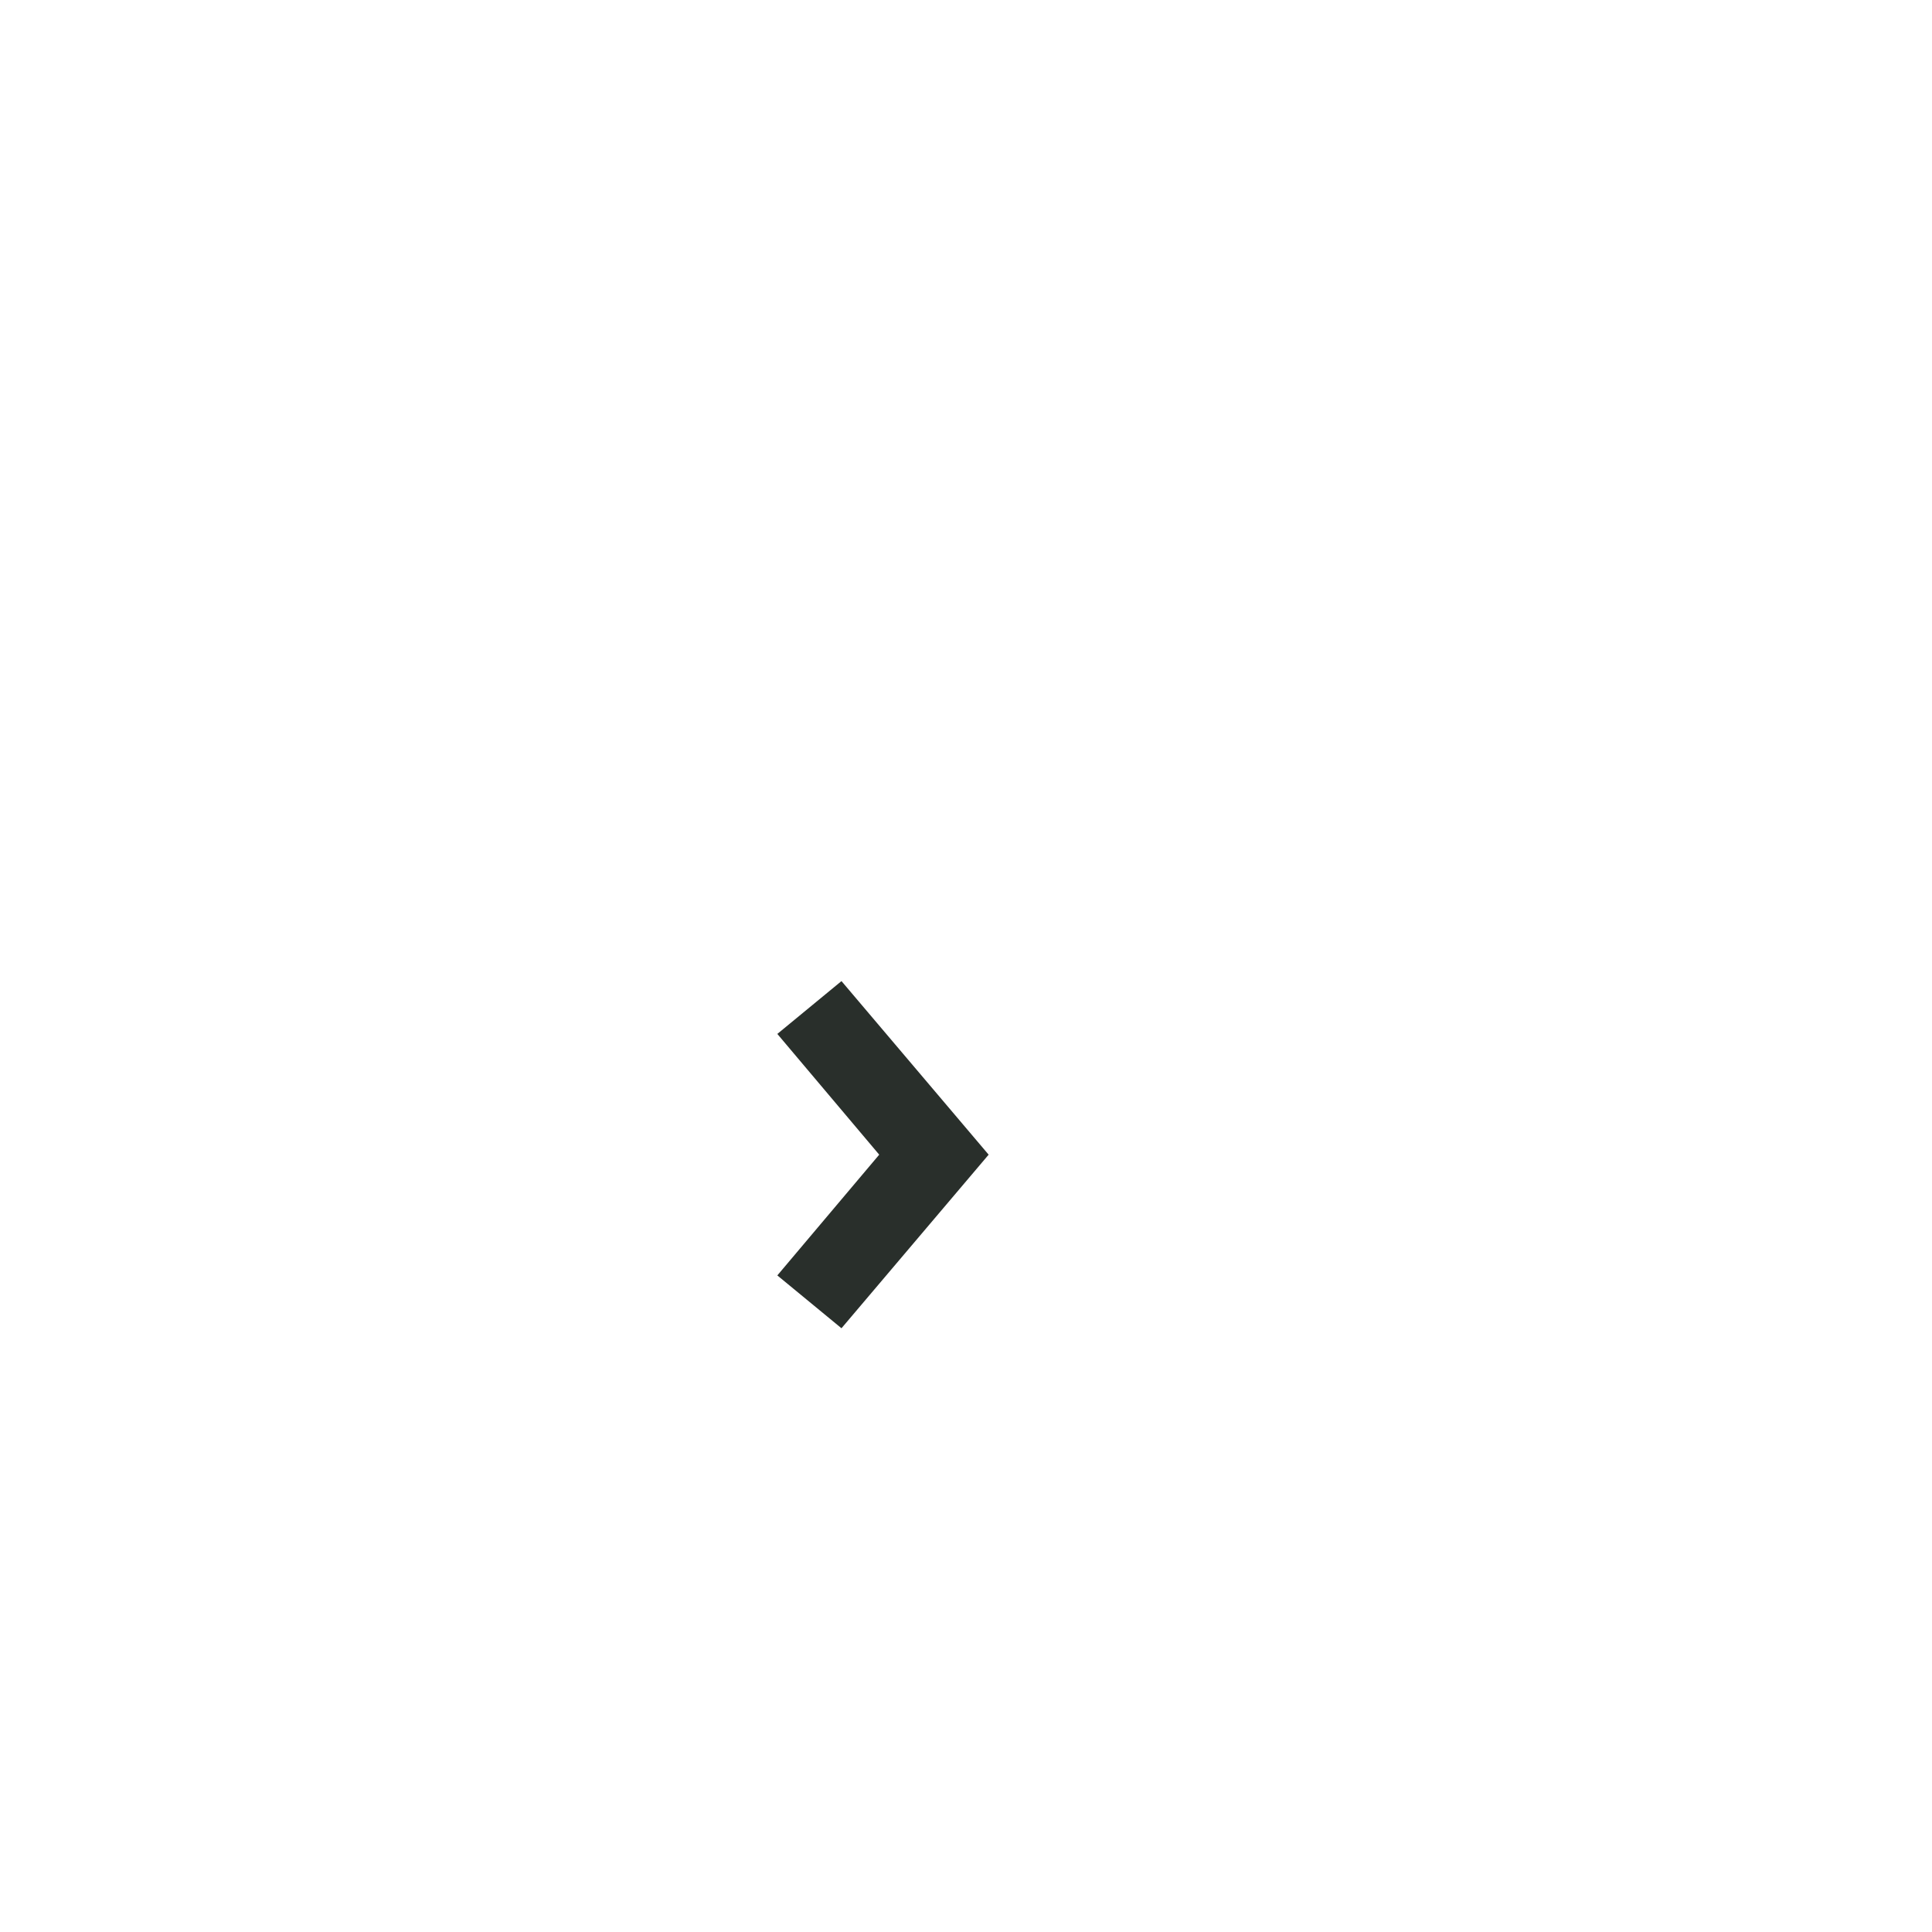
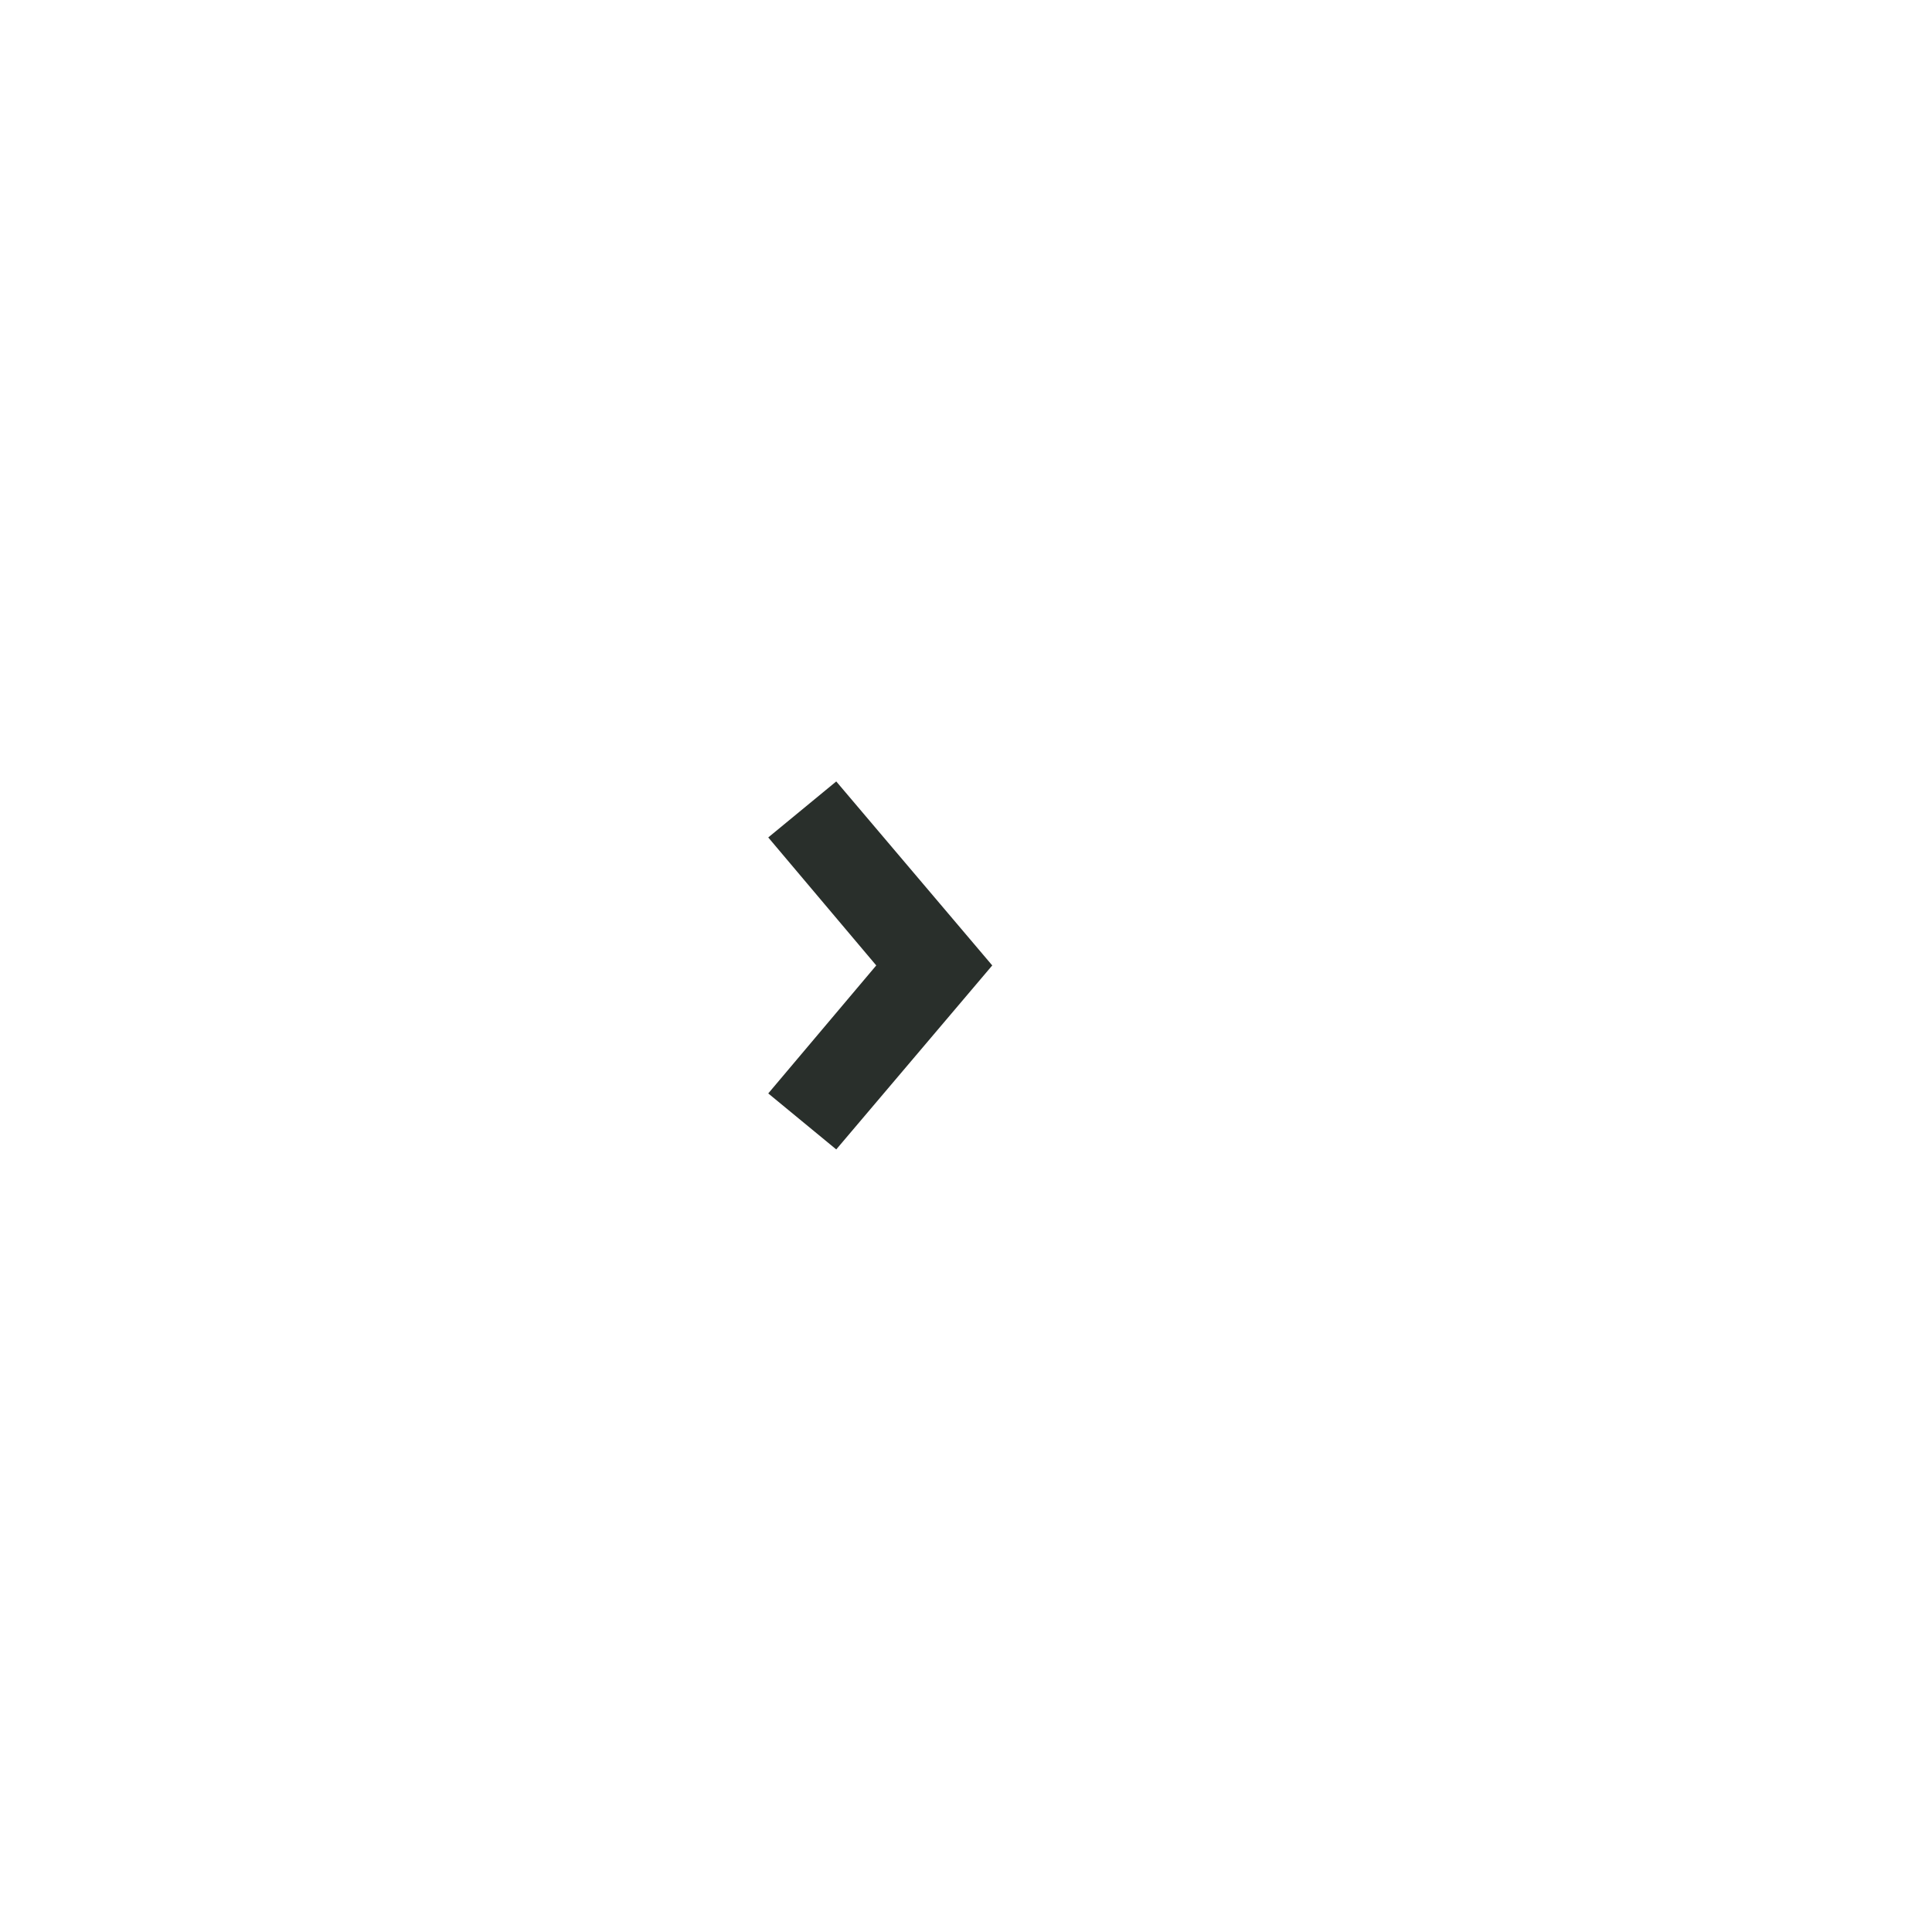
<svg xmlns="http://www.w3.org/2000/svg" width="1024" height="1024" viewBox="0 0 1024 1024">
-   <path transform="translate(0 30)" fill="#292F2B" d="M412 518 L446 490 L524 582 L446 674 L412 646 L466 582 Z" />
+   <path transform="translate(-29.53 -105.22) scale(1.06)" fill="#292F2B" d="M412 518 L446 490 L524 582 L446 674 L412 646 L466 582 Z" />
</svg>
